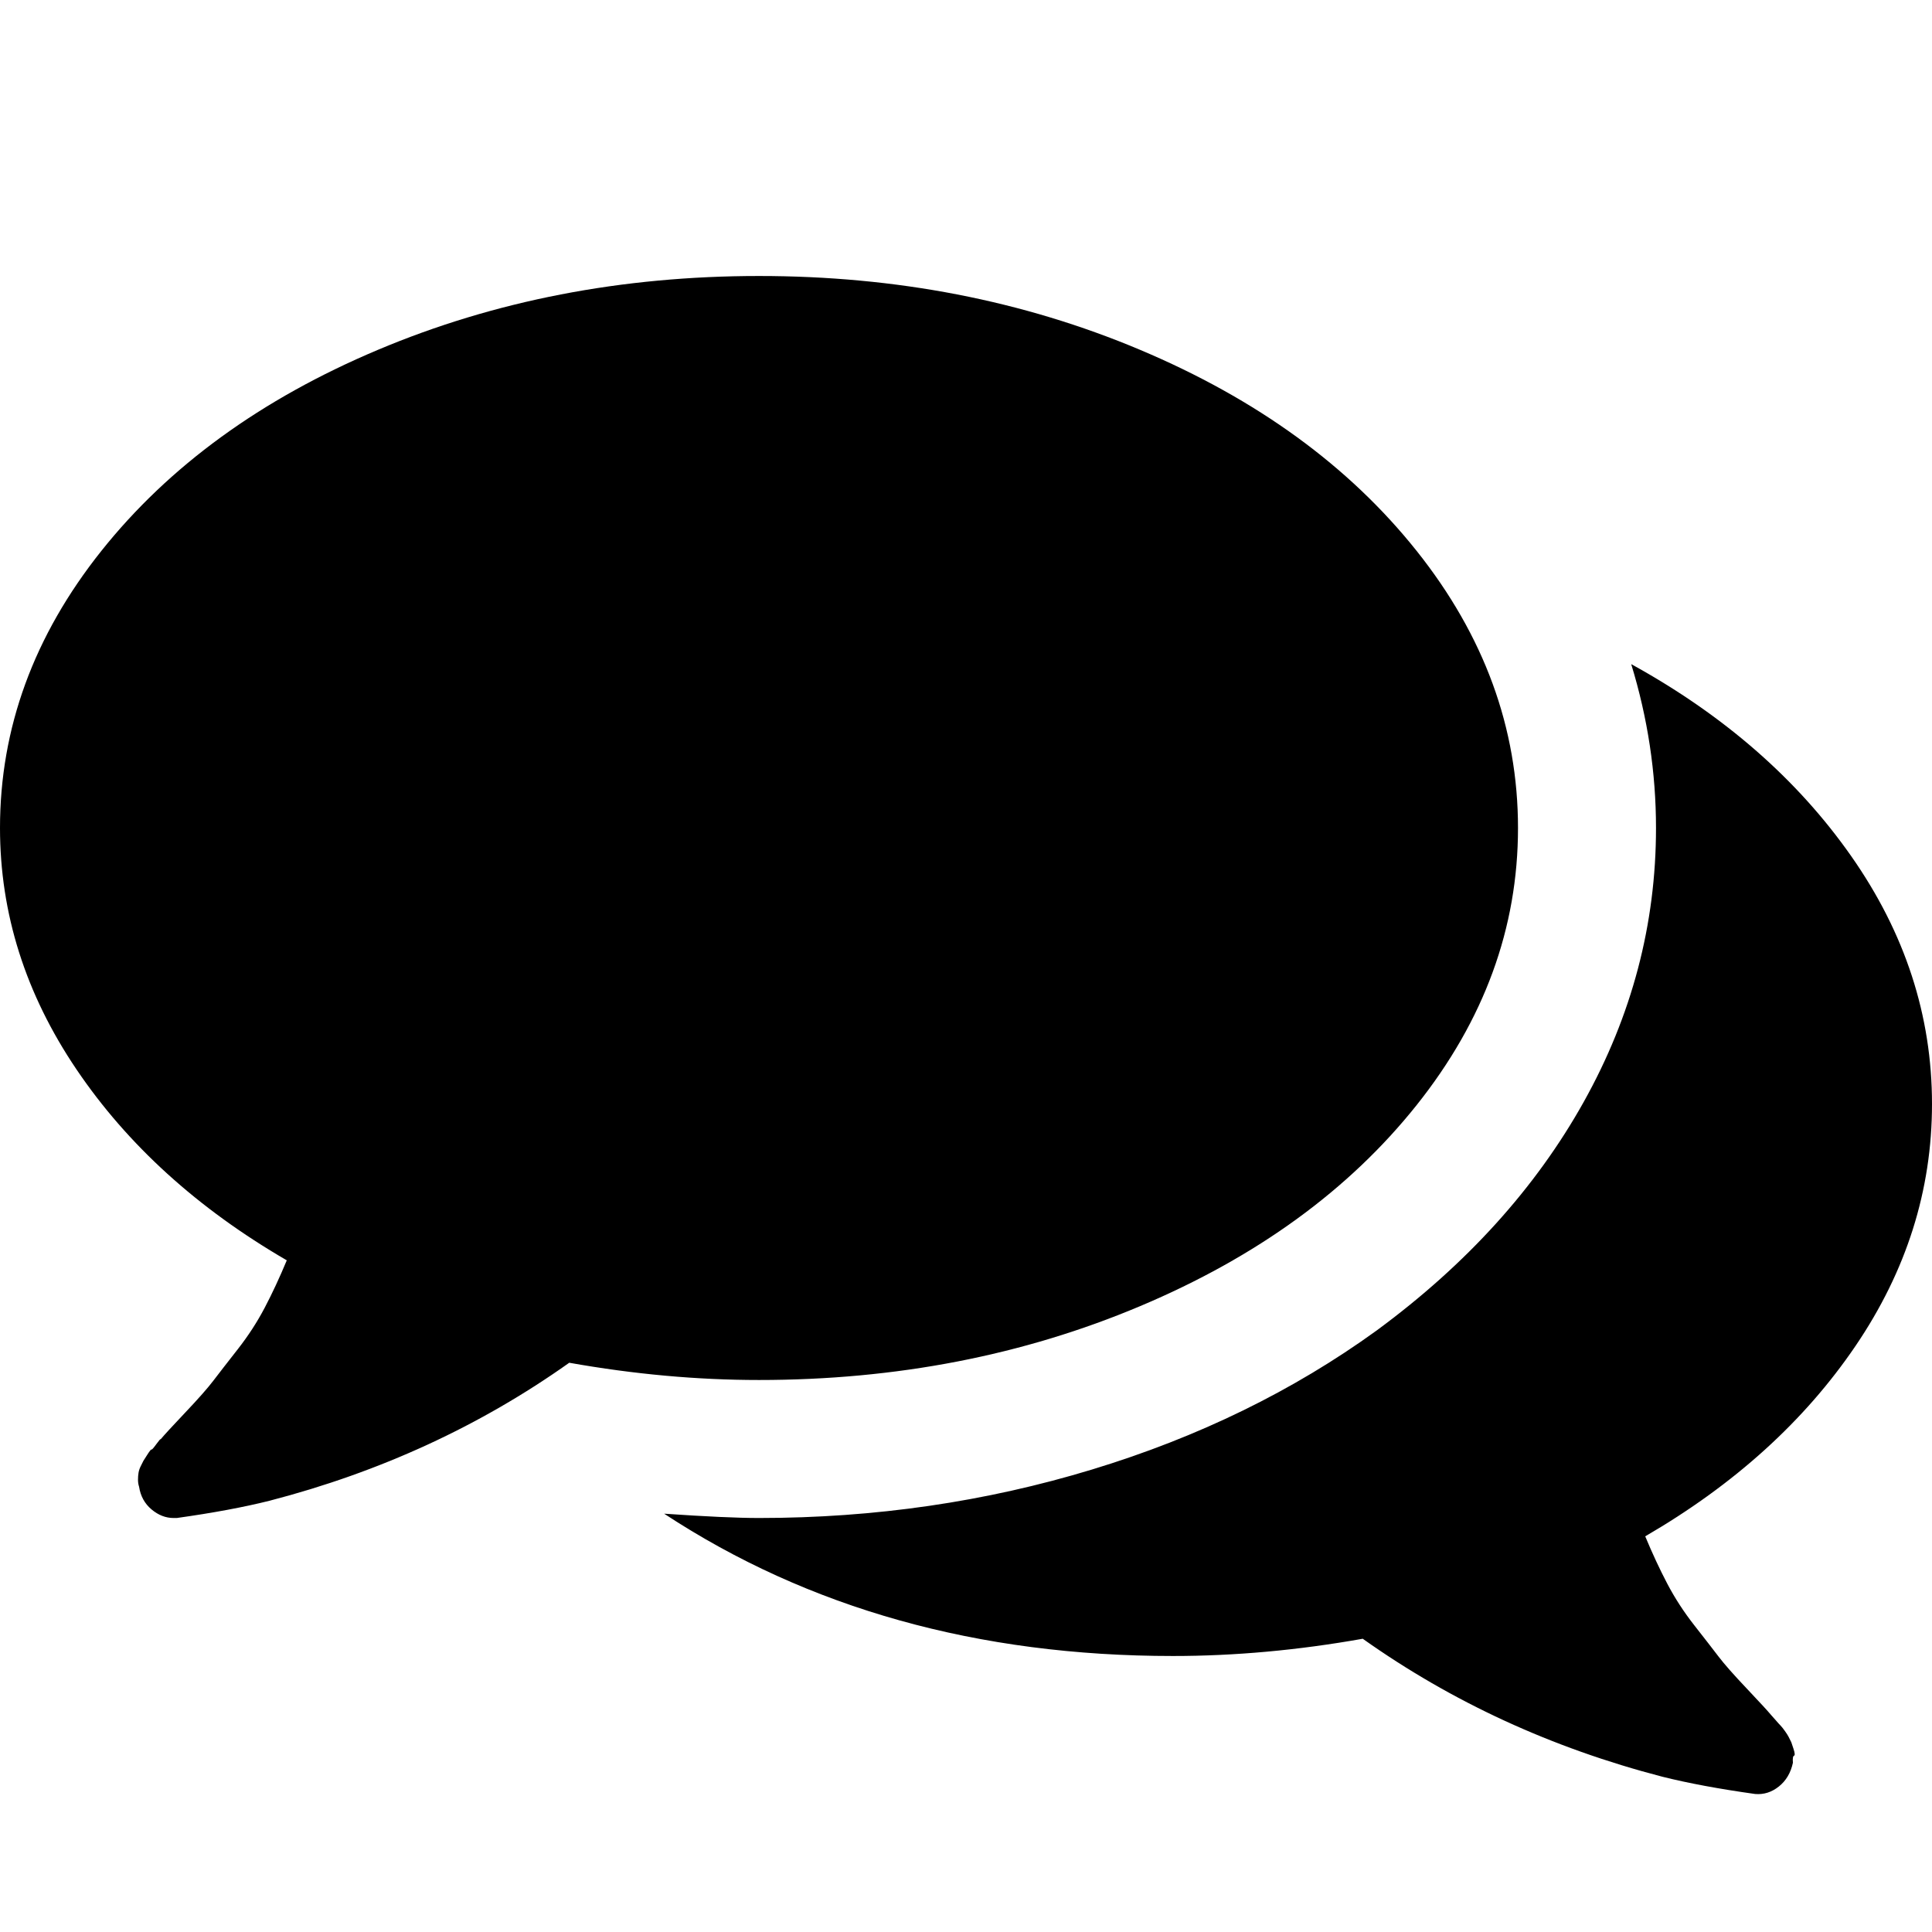
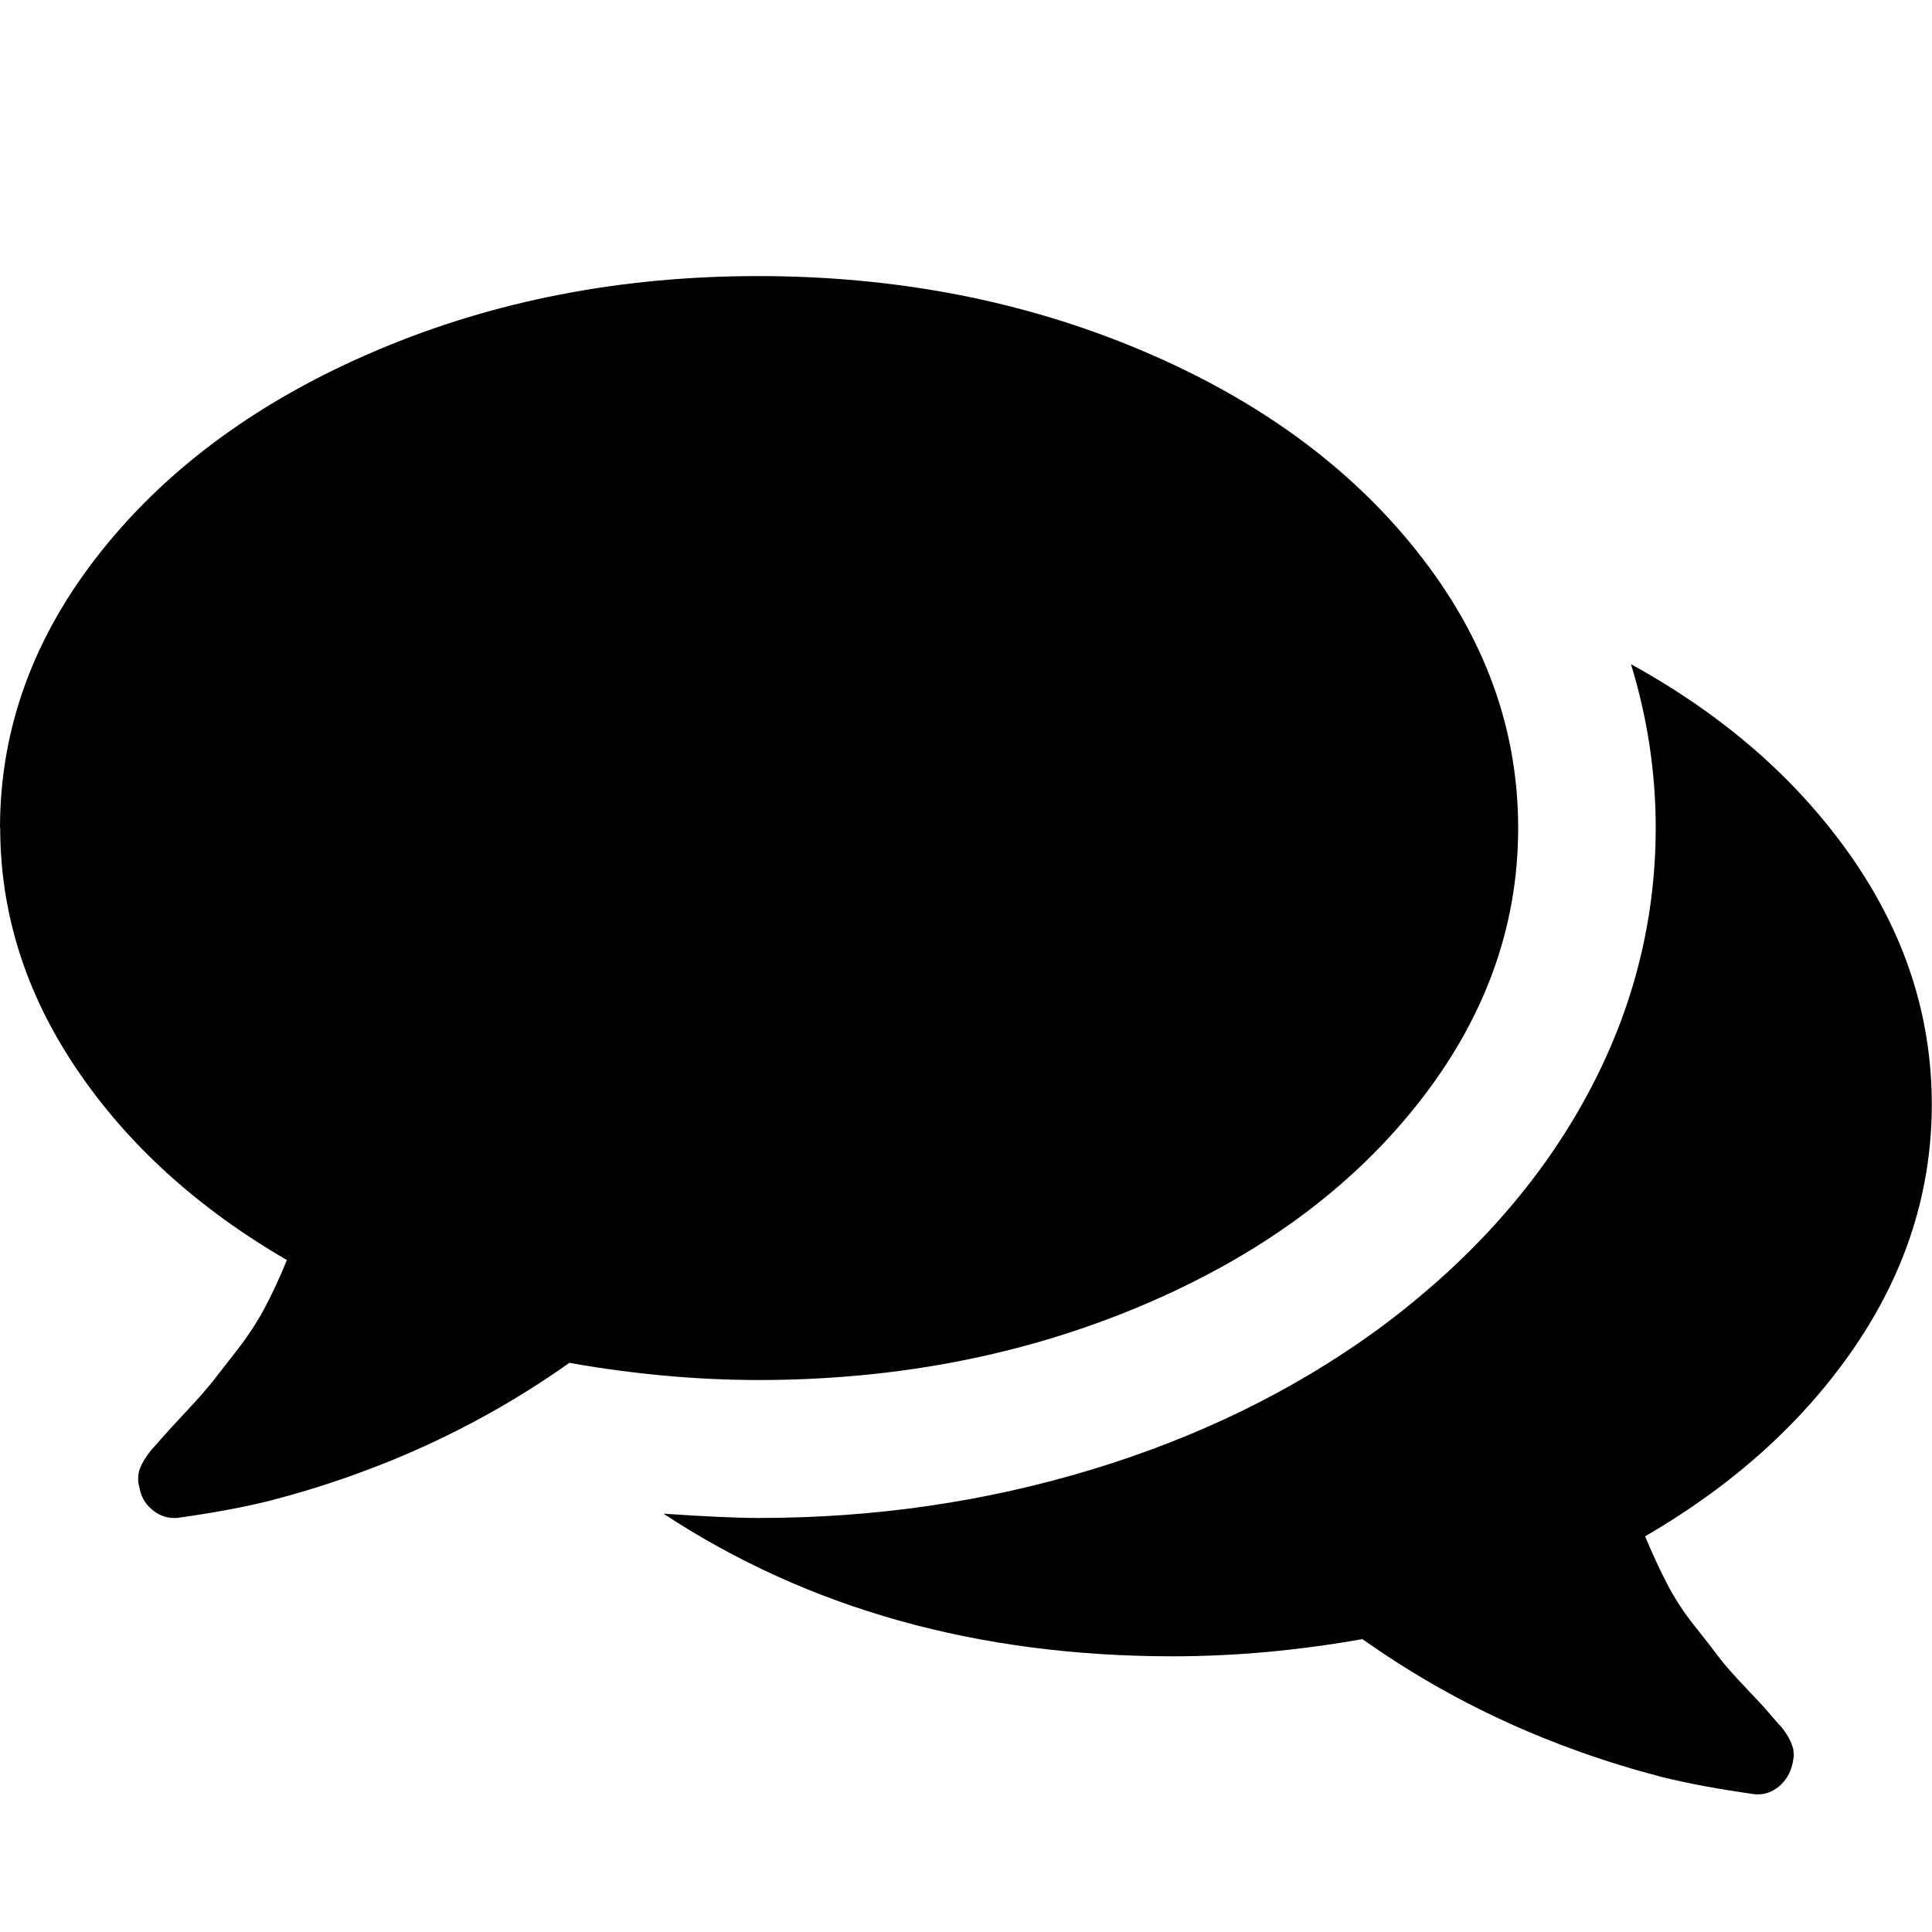
- <svg xmlns="http://www.w3.org/2000/svg" height="1000px" width="1000px">
-   <g>
-     <path d="M0 428.571c0 -51.711 17.485 -99.516 52.455 -143.415c34.971 -43.899 82.683 -78.59 143.137 -104.074c60.453 -25.483 126.209 -38.225 197.265 -38.225c71.057 0 136.812 12.742 197.266 38.225c60.454 25.484 108.166 60.175 143.136 104.074c34.97 43.899 52.455 91.704 52.455 143.415c0 51.711 -17.485 99.516 -52.455 143.415c-34.97 43.899 -82.682 78.59 -143.136 104.074c-60.454 25.483 -126.209 38.225 -197.266 38.225c-31.994 0 -64.732 -2.976 -98.214 -8.928c-46.131 32.738 -97.842 56.547 -155.134 71.428c-13.393 3.349 -29.39 6.325 -47.991 8.929c0 0 -1.674 0 -1.674 0c-4.093 0 -7.906 -1.488 -11.44 -4.464c-3.534 -2.977 -5.673 -6.883 -6.417 -11.719c-0.372 -1.116 -0.558 -2.325 -0.558 -3.627c0 -1.302 0.093 -2.512 0.279 -3.628c0.186 -1.116 0.558 -2.232 1.116 -3.348c0 0 1.395 -2.79 1.395 -2.79c0 0 0.651 -1.023 1.953 -3.069c1.302 -2.046 2.046 -2.976 2.232 -2.79c0.186 0.186 1.023 -0.744 2.511 -2.791c1.488 -2.046 2.232 -2.883 2.232 -2.511c1.86 -2.232 6.139 -6.882 12.835 -13.951c6.697 -7.068 11.533 -12.555 14.509 -16.462c2.976 -3.906 7.162 -9.3 12.556 -16.183c5.394 -6.882 10.045 -14.044 13.951 -21.484c3.906 -7.441 7.719 -15.625 11.44 -24.554c-46.131 -26.785 -82.404 -59.709 -108.817 -98.772c-26.414 -39.062 -39.621 -80.729 -39.621 -125c0 0 0 0 0 0m343.75 354.911c21.577 1.488 37.946 2.232 49.107 2.232c59.896 0 117.374 -8.371 172.433 -25.112c55.06 -16.741 104.167 -40.736 147.322 -71.986c46.503 -34.227 82.217 -73.661 107.142 -118.304c24.926 -44.643 37.389 -91.89 37.389 -141.741c0 -28.646 -4.278 -56.92 -12.835 -84.821c47.991 26.413 85.938 59.523 113.839 99.33c27.902 39.806 41.853 82.589 41.853 128.348c0 44.643 -13.207 86.403 -39.621 125.279c-26.413 38.877 -62.686 71.708 -108.816 98.493c3.72 8.929 7.533 17.114 11.439 24.554c3.906 7.441 8.557 14.602 13.951 21.484c5.394 6.883 9.58 12.277 12.556 16.183c2.976 3.907 7.812 9.394 14.509 16.462c6.696 7.069 10.975 11.719 12.835 13.951c0.372 0.372 1.116 1.209 2.232 2.512c1.116 1.302 1.953 2.232 2.511 2.79c0.558 0.558 1.302 1.488 2.232 2.79c0.93 1.302 1.581 2.325 1.953 3.069c0 0 1.395 2.79 1.395 2.79c0 0 0.372 1.116 1.116 3.349c0.744 2.232 0.837 3.441 0.279 3.627c-0.558 0.186 -0.744 1.395 -0.558 3.627c-1.116 5.208 -3.534 9.301 -7.254 12.277c-3.72 2.976 -7.813 4.278 -12.277 3.906c-18.601 -2.604 -34.598 -5.58 -47.991 -8.929c-57.292 -14.881 -109.003 -38.69 -155.134 -71.428c-33.482 5.952 -66.22 8.928 -98.214 8.928c-100.819 0 -188.616 -24.553 -263.393 -73.66c0 0 0 0 0 0" />
-   </g>
+ <svg xmlns="http://www.w3.org/2000/svg" height="1000" width="1000">
+   <path d="M0 428.6q0-77.6 52.5-143.4t143.1-104.1 197.3-38.2 197.3 38.2 143.1 104.1 52.5 143.4-52.5 143.4-143.1 104.1-197.3 38.2q-48 0-98.2-8.9-69.2 49.1-155.1 71.4-20.1 5-48 8.9h-1.7q-6.1 0-11.4-4.5t-6.4-11.7q-.6-1.7-.6-3.6t.3-3.6 1.1-3.3l1.4-2.8 2-3.1 2.2-2.8 2.5-2.8 2.2-2.5q2.8-3.3 12.8-14t14.5-16.5 12.6-16.2 14-21.5 11.4-24.6q-69.2-40.2-108.8-98.8t-39.6-125zm343.7 354.9q32.4 2.2 49.1 2.2 89.8 0 172.4-25.1t147.3-72q69.8-51.3 107.1-118.3t37.4-141.7q0-43-12.8-84.8 72 39.6 113.8 99.3t41.9 128.3q0 67-39.6 125.3t-108.8 98.5q5.6 13.4 11.4 24.6t14 21.5 12.6 16.2 14.5 16.5 12.8 14q.6.6 2.2 2.5t2.5 2.8 2.2 2.8 2 3.1l1.4 2.8 1.1 3.3.3 3.6-.6 3.6q-1.7 7.8-7.3 12.3t-12.3 3.9q-27.9-3.9-48-8.9-85.9-22.3-155.1-71.4-50.2 8.9-98.2 8.9-151.2 0-263.4-73.7z" />
</svg>
